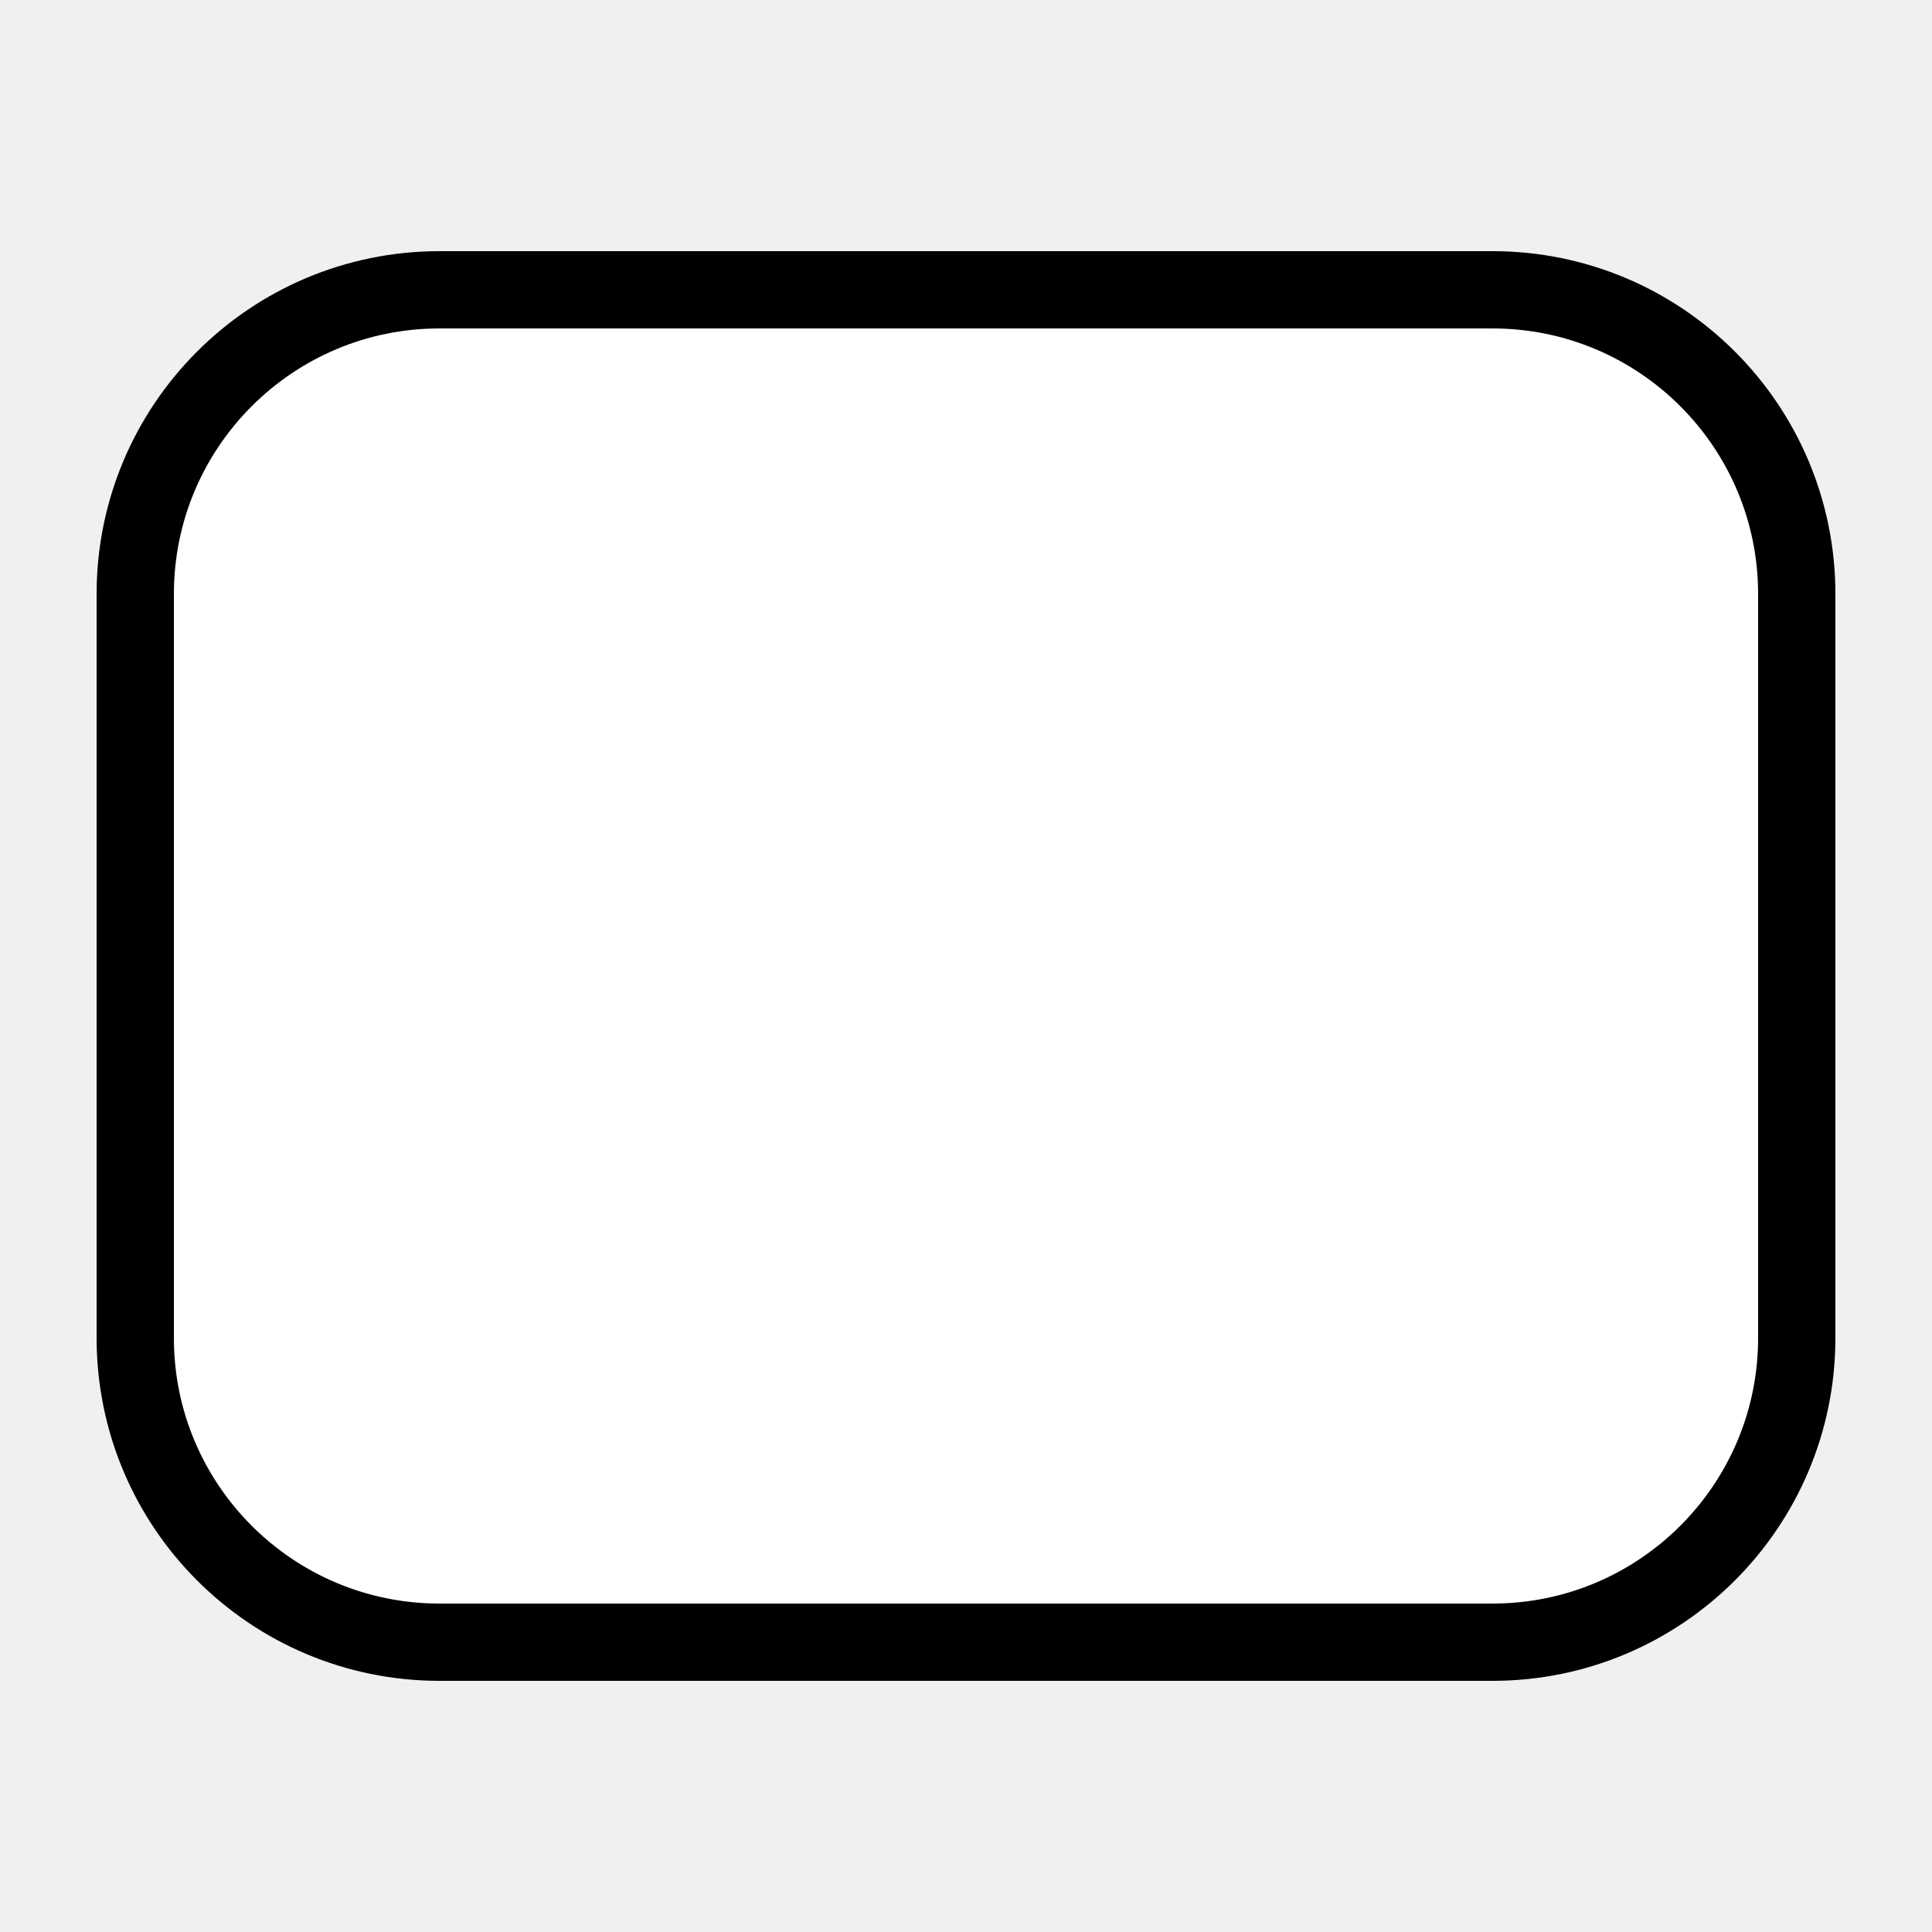
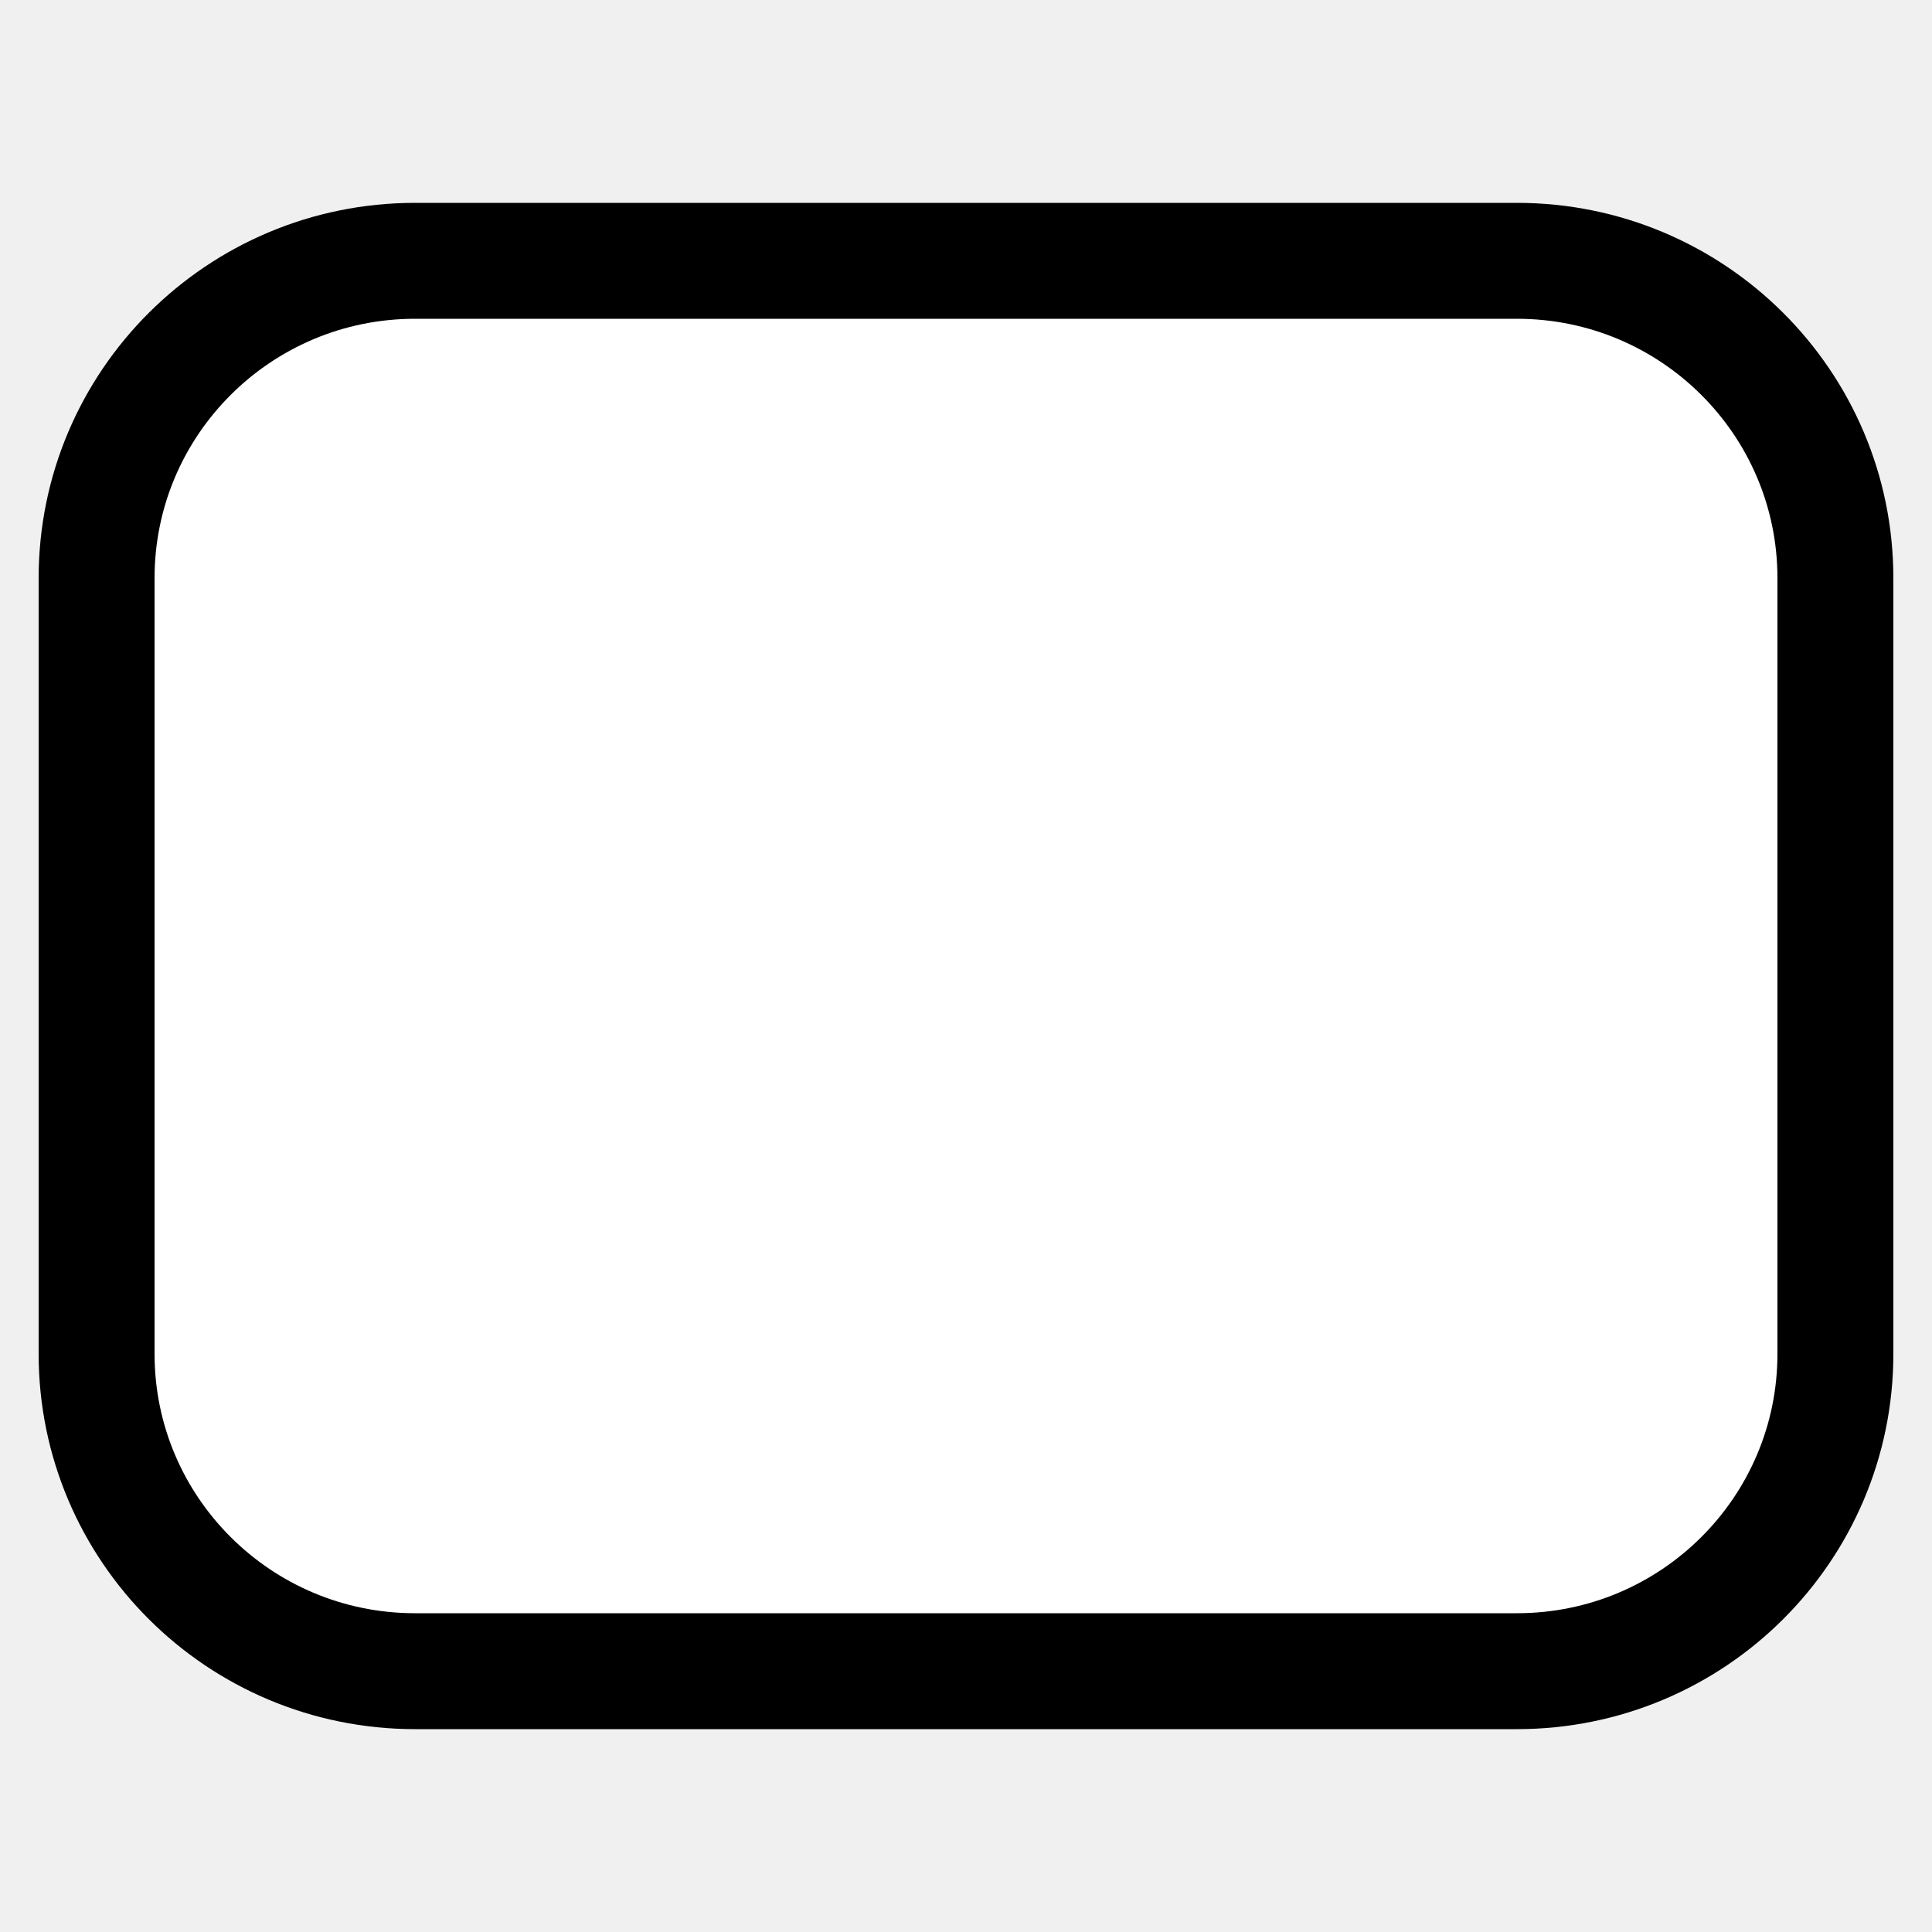
<svg xmlns="http://www.w3.org/2000/svg" width="2000" height="2000" viewBox="0 0 2000 2000" id="svg2" version="1.1">
  <defs id="defs4" />
  <g id="layer1" transform="translate(0,947.6378)">
-     <rect style="opacity:1;fill:#ffffff;stroke:#000000;stroke-width:80;stroke-linecap:round;stroke-miterlimit:4;stroke-dasharray:none;stroke-opacity:1" id="rect4187" width="1720" height="1400" x="140" y="-647.638" rx="315" ry="315" />
+     <rect style="opacity:1;fill:#ffffff;stroke:#000000;stroke-width:120;stroke-linecap:round;stroke-miterlimit:4;stroke-dasharray:none;stroke-opacity:1" id="rect4187" width="1800" height="1460" x="100" y="-677.638" rx="329.651" ry="328.5" />
  </g>
</svg>
